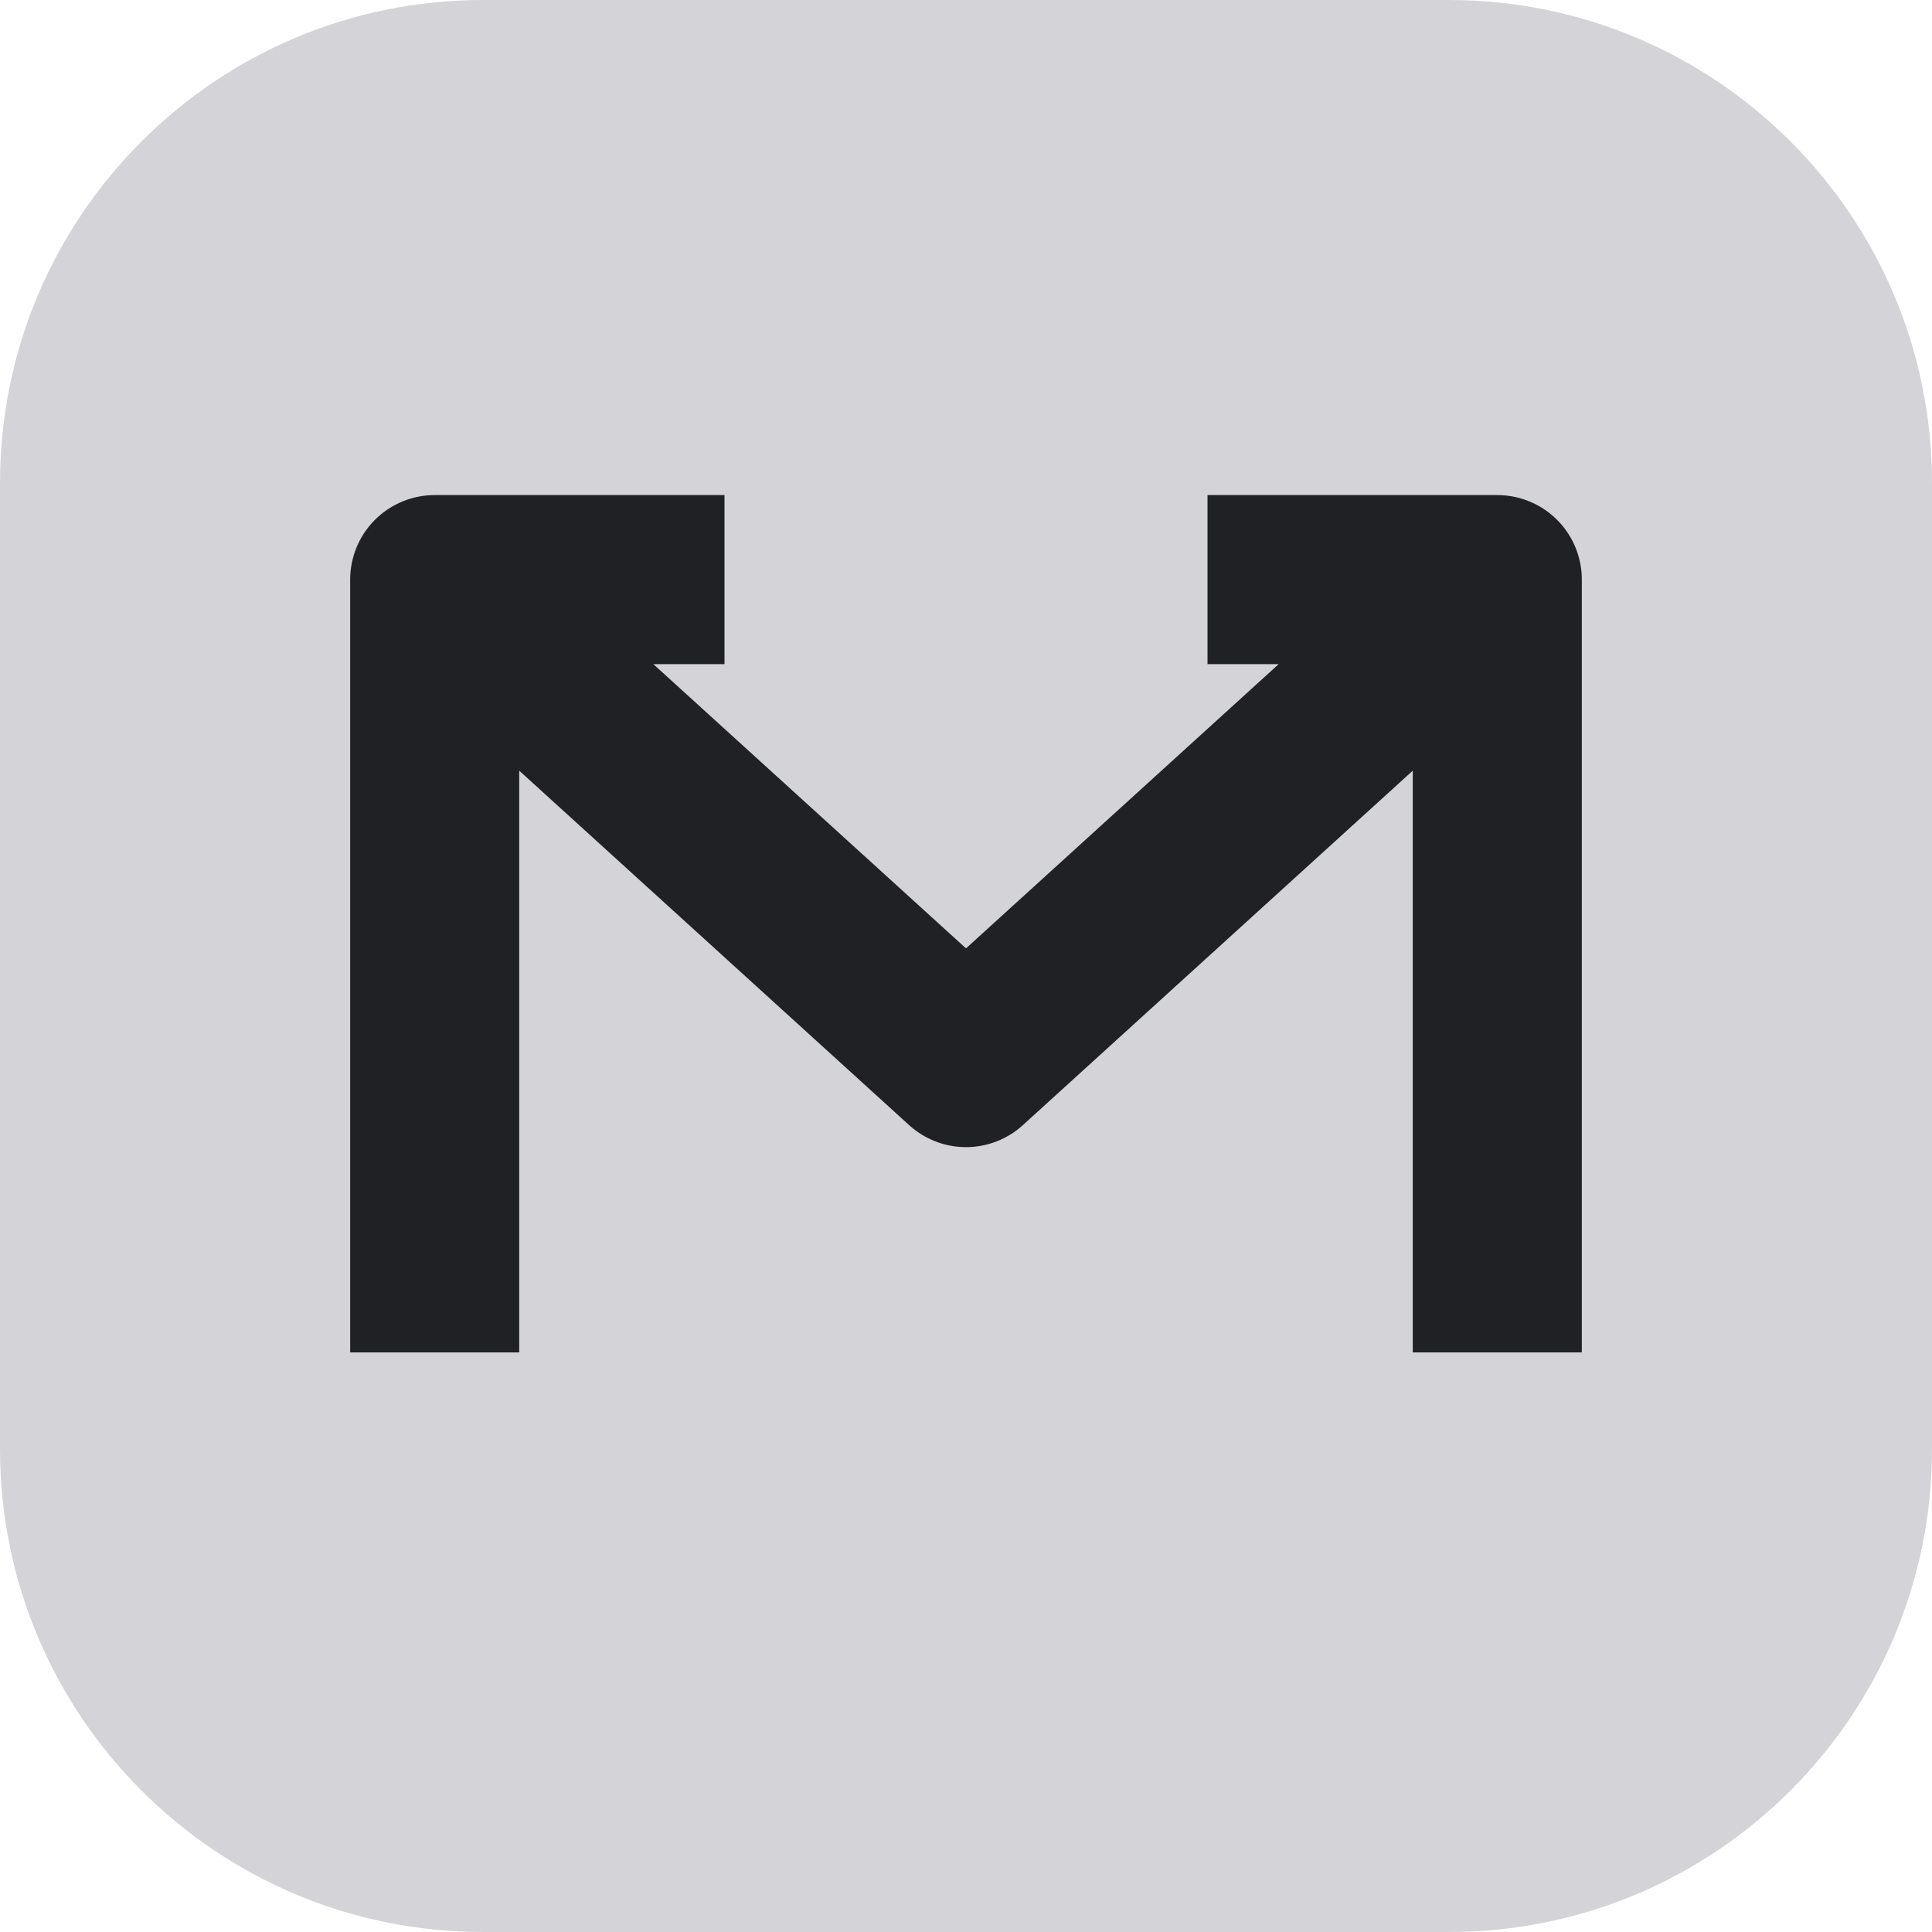
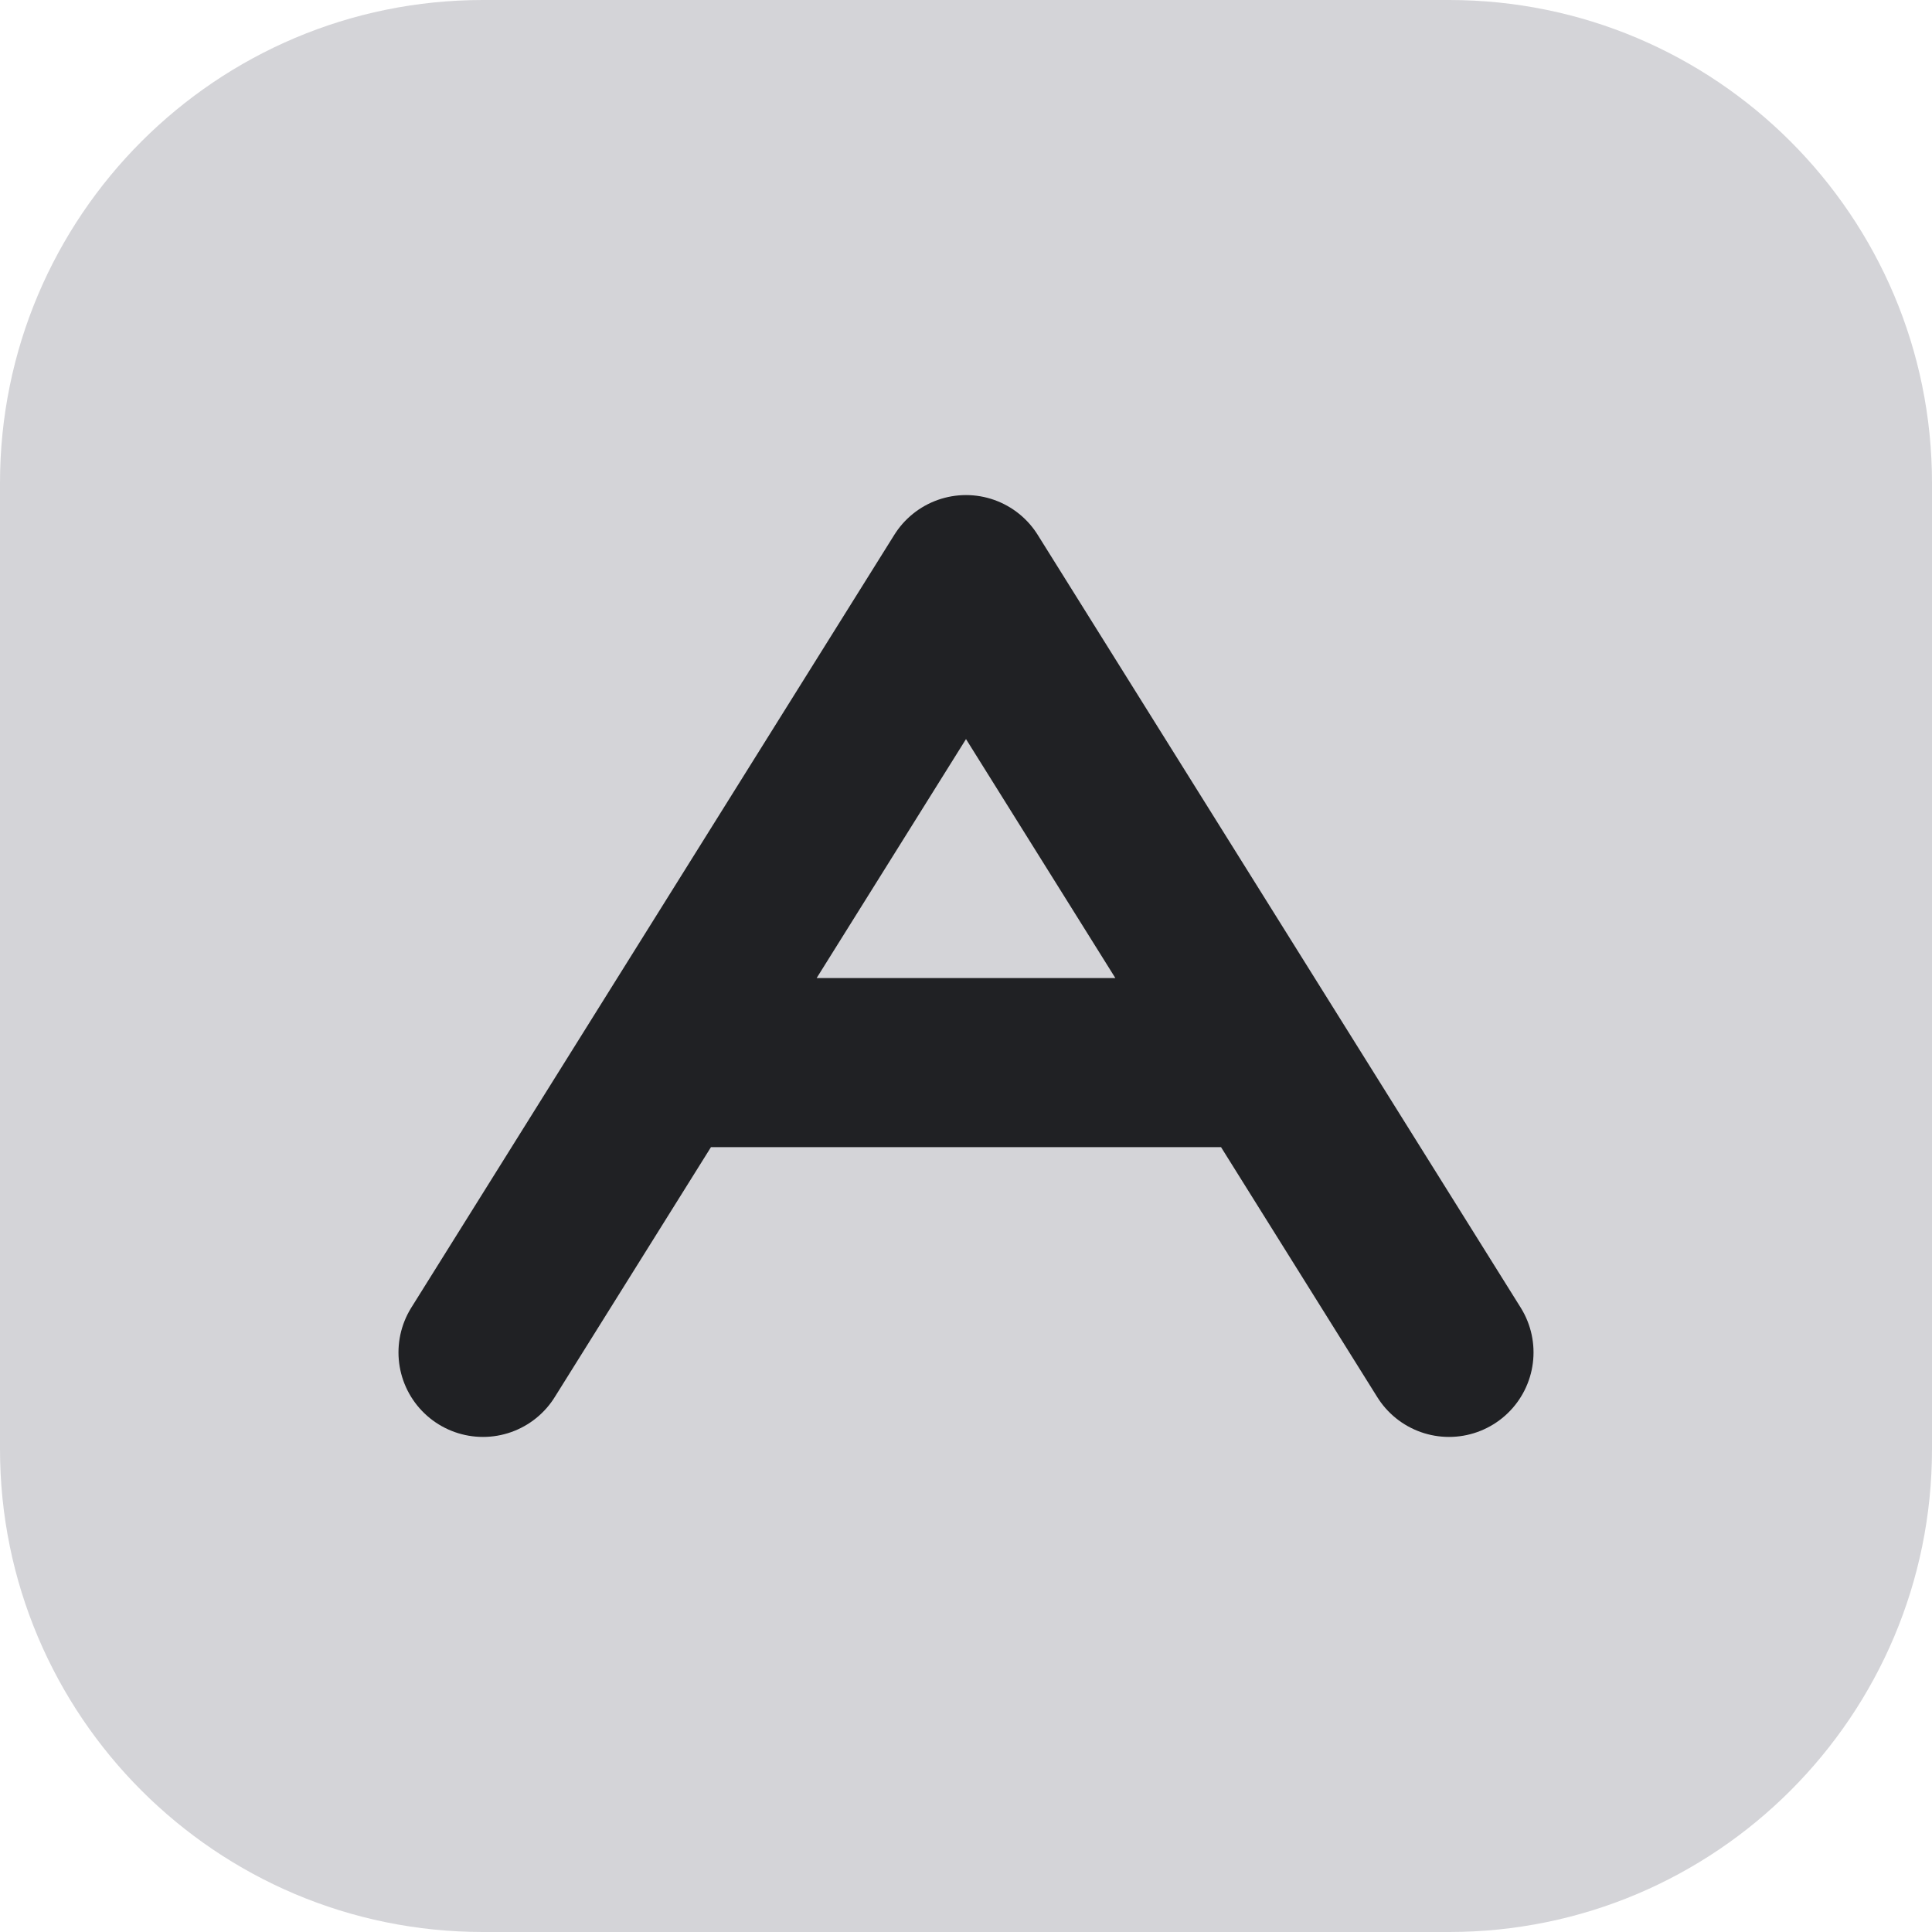
<svg xmlns="http://www.w3.org/2000/svg" viewBox="0 0 40 40">
  <rect width="40" height="40" rx="10" fill="#d4d4d8" />
-   <path d="M9 28V12l11 10 11-10v16M9 12h6M25 12h6" fill="none" stroke="#202124" stroke-width="3.5" stroke-linejoin="round" />
+   <path d="m10 28 10-16 10 16M14 22h12" fill="none" stroke="#202124" stroke-width="3.5" stroke-linecap="round" stroke-linejoin="round" />
</svg>
